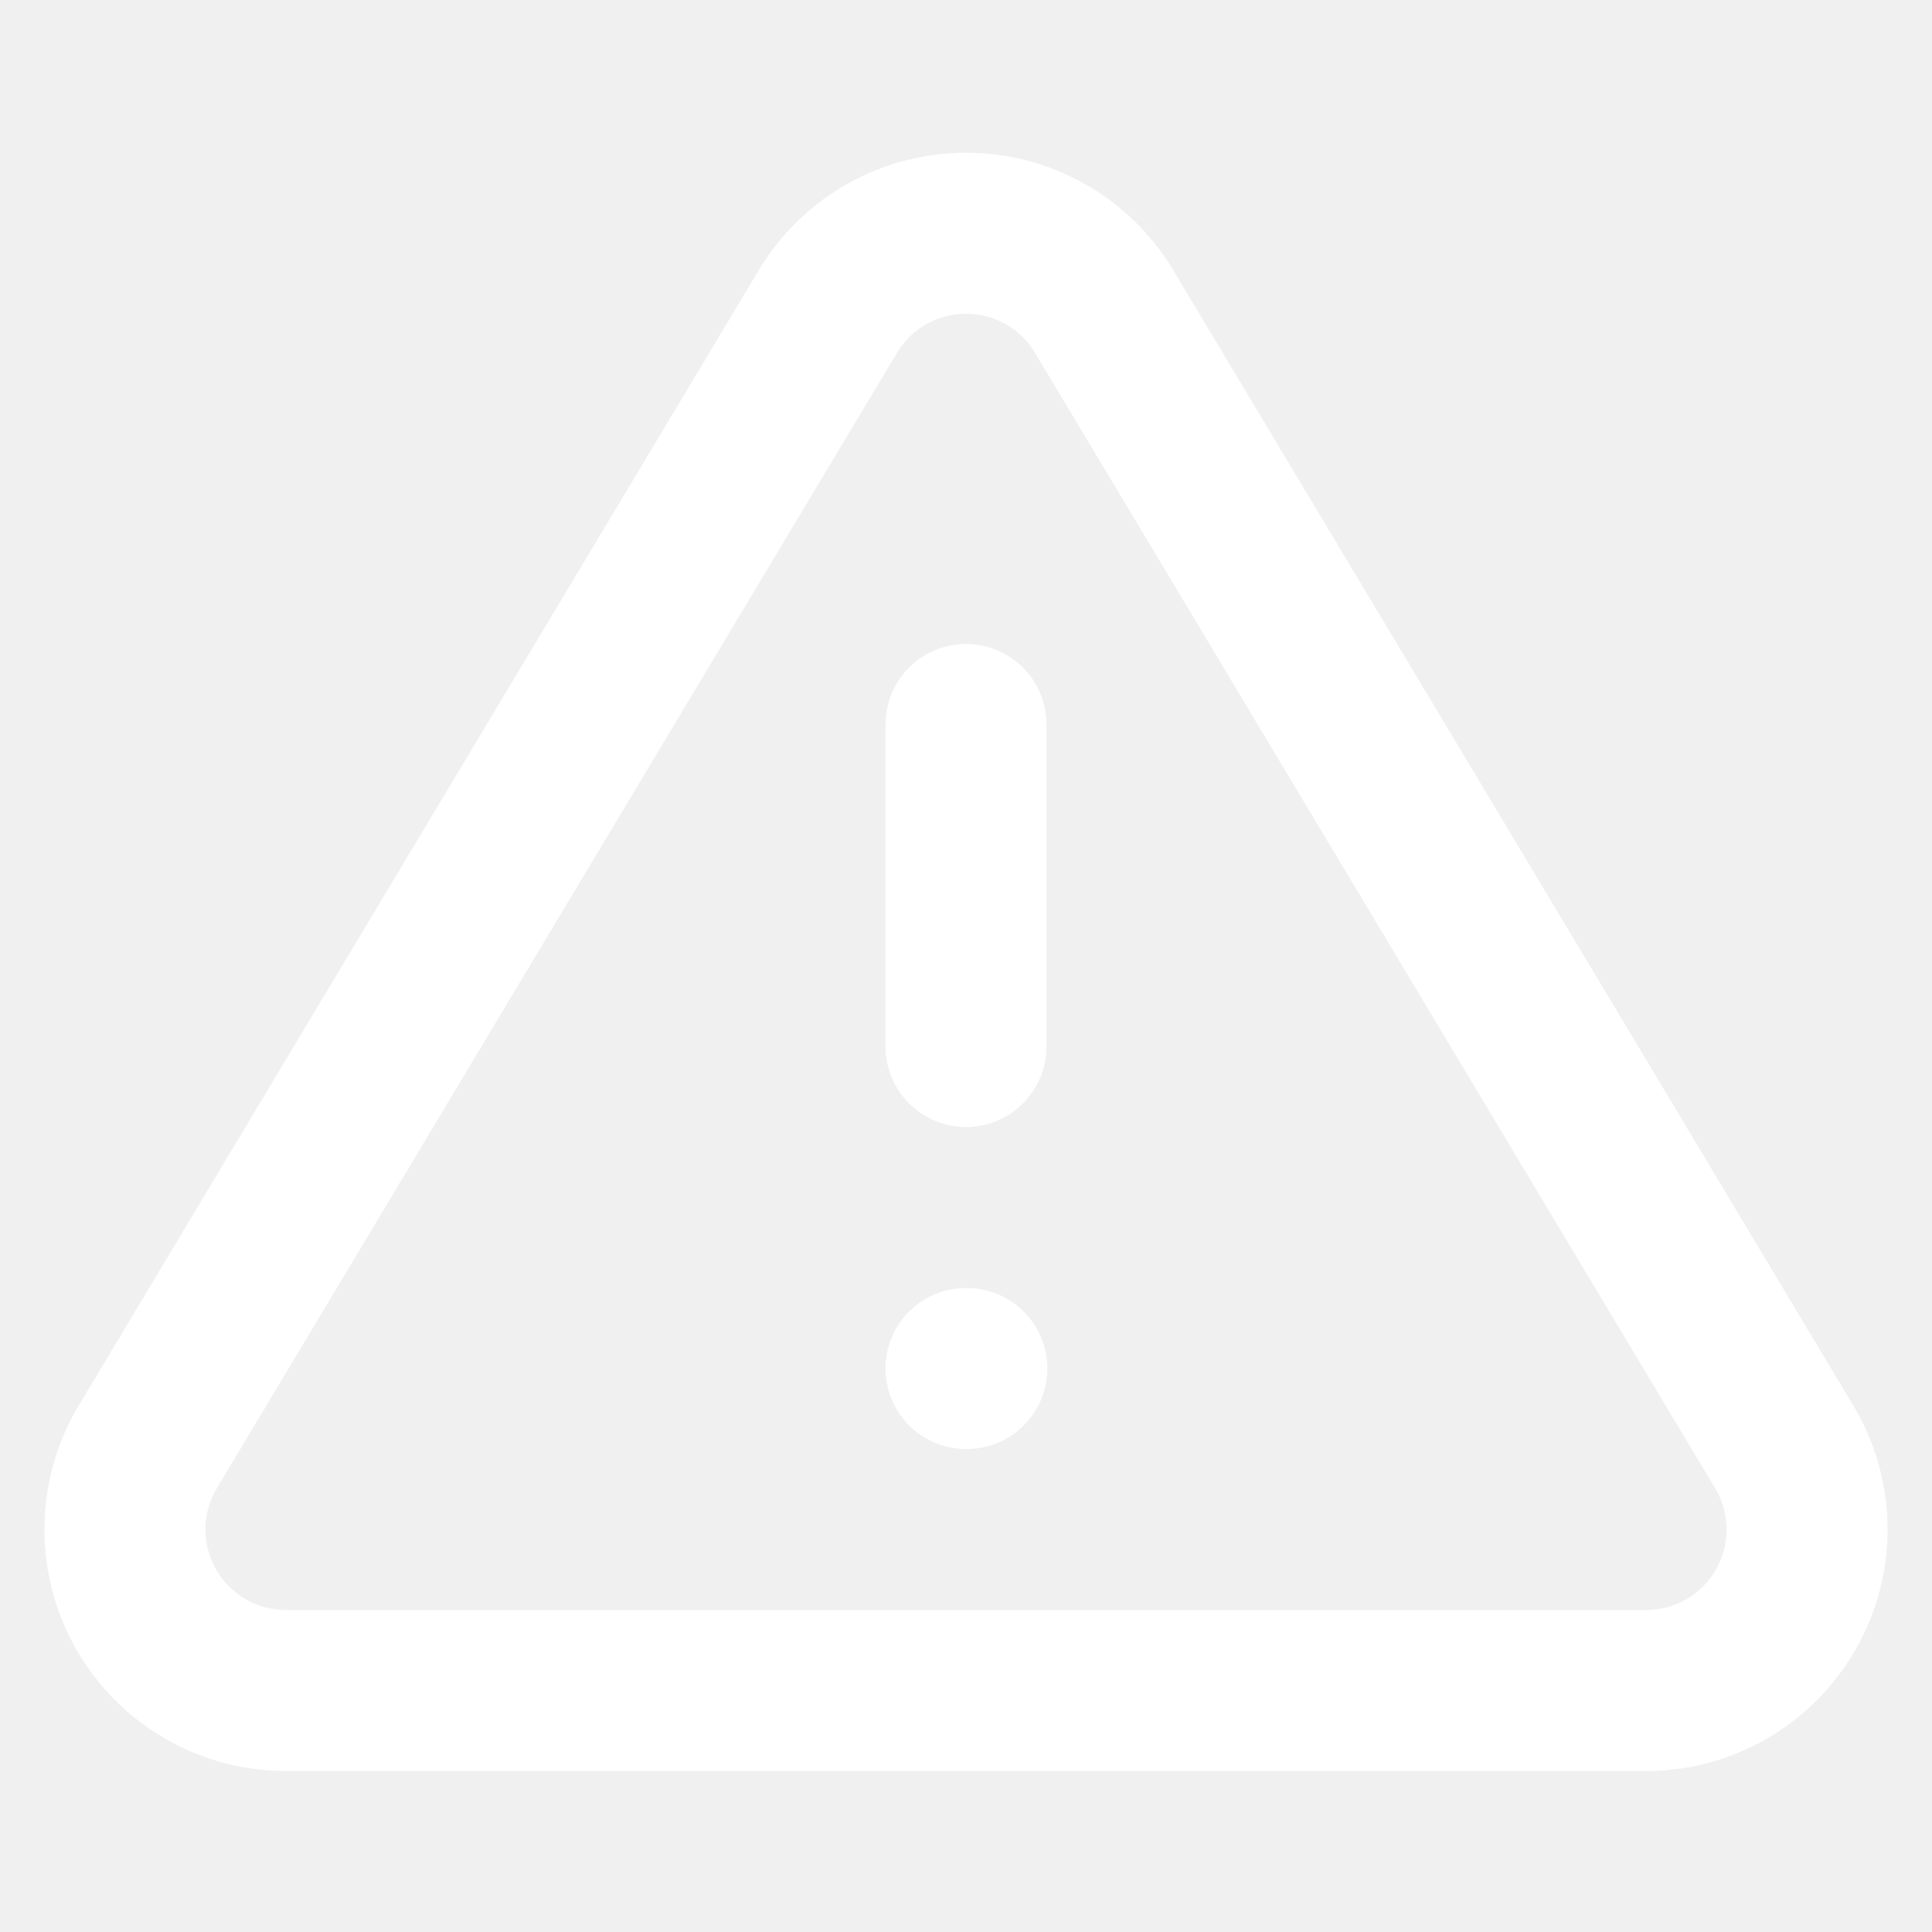
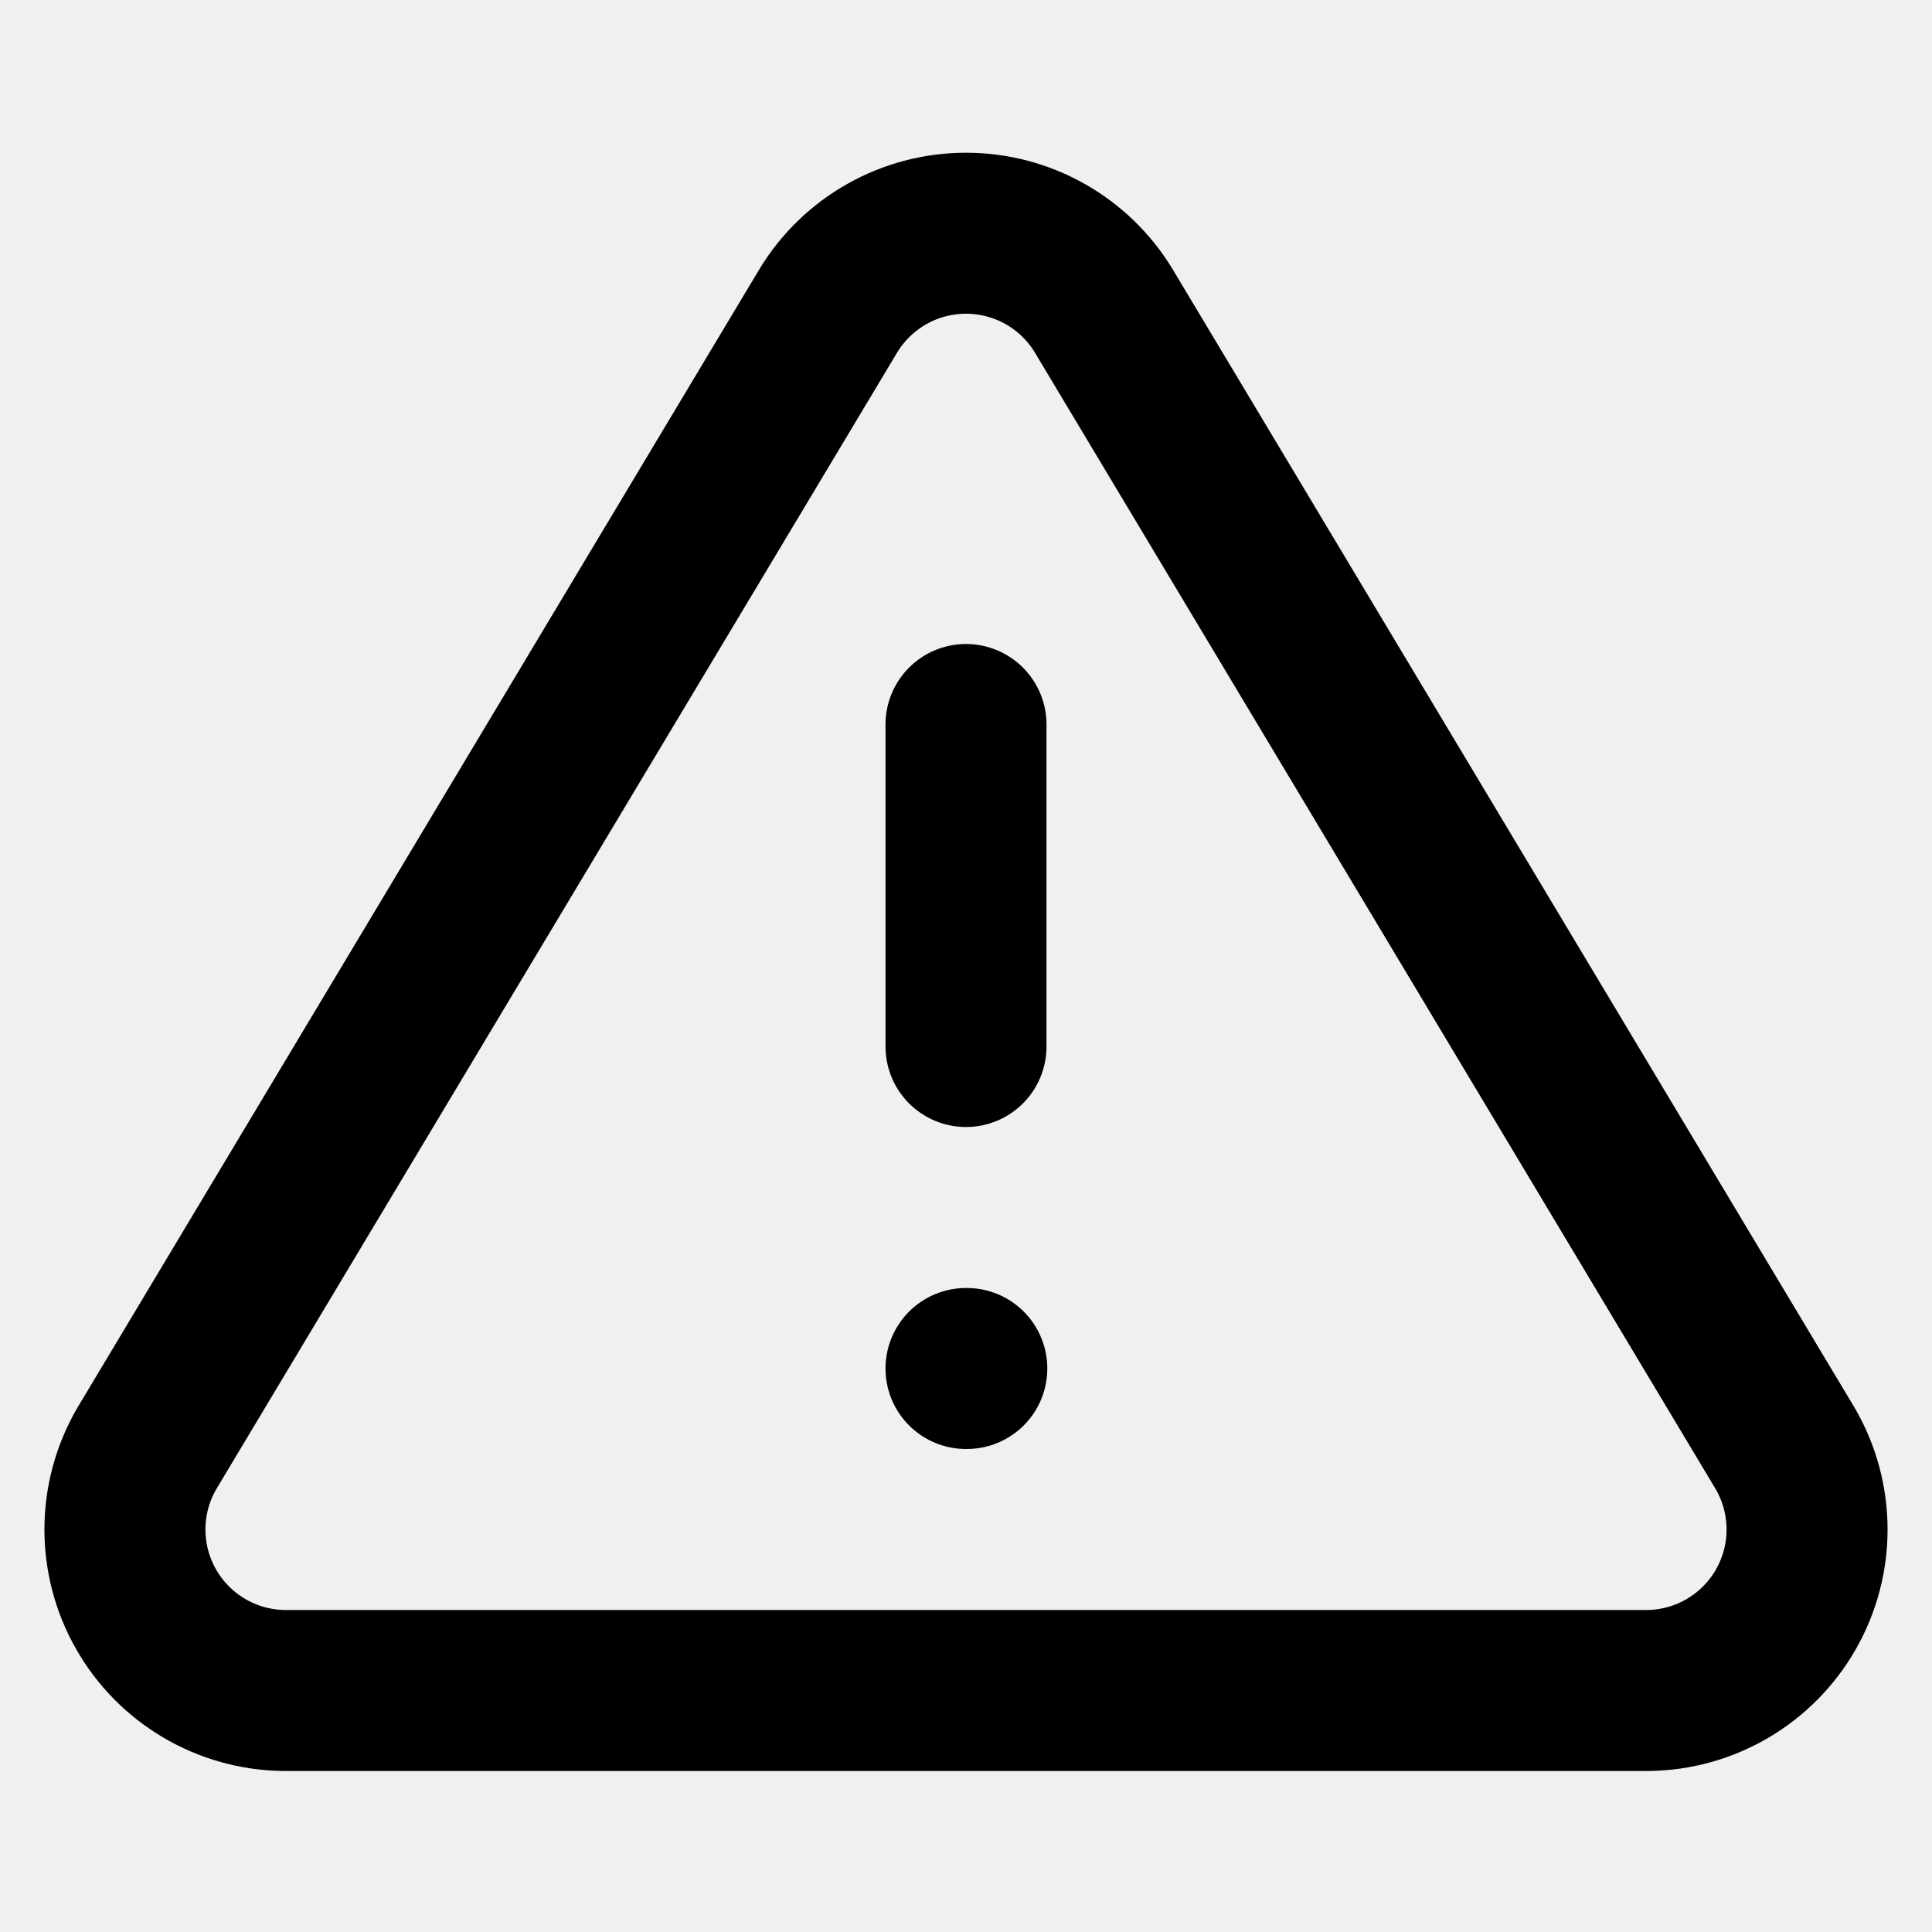
- <svg xmlns="http://www.w3.org/2000/svg" width="24" height="24" viewBox="0 0 24 24" fill="none" stroke="white" stroke-width="2" stroke-linecap="round" stroke-linejoin="round" class="feather feather-alert-triangle">
+ <svg xmlns="http://www.w3.org/2000/svg" width="24" height="24" viewBox="0 0 24 24" fill="none" stroke="black" stroke-width="2" stroke-linecap="round" stroke-linejoin="round" class="feather feather-alert-triangle">
  <path d="M10.29 3.86L1.82 18a2 2 0 0 0 1.71 3h16.94a2 2 0 0 0 1.71-3L13.71 3.86a2 2 0 0 0-3.42 0z" />
  <line x1="12" y1="9" x2="12" y2="13" />
  <line x1="12" y1="17" x2="12.01" y2="17" />
</svg>
